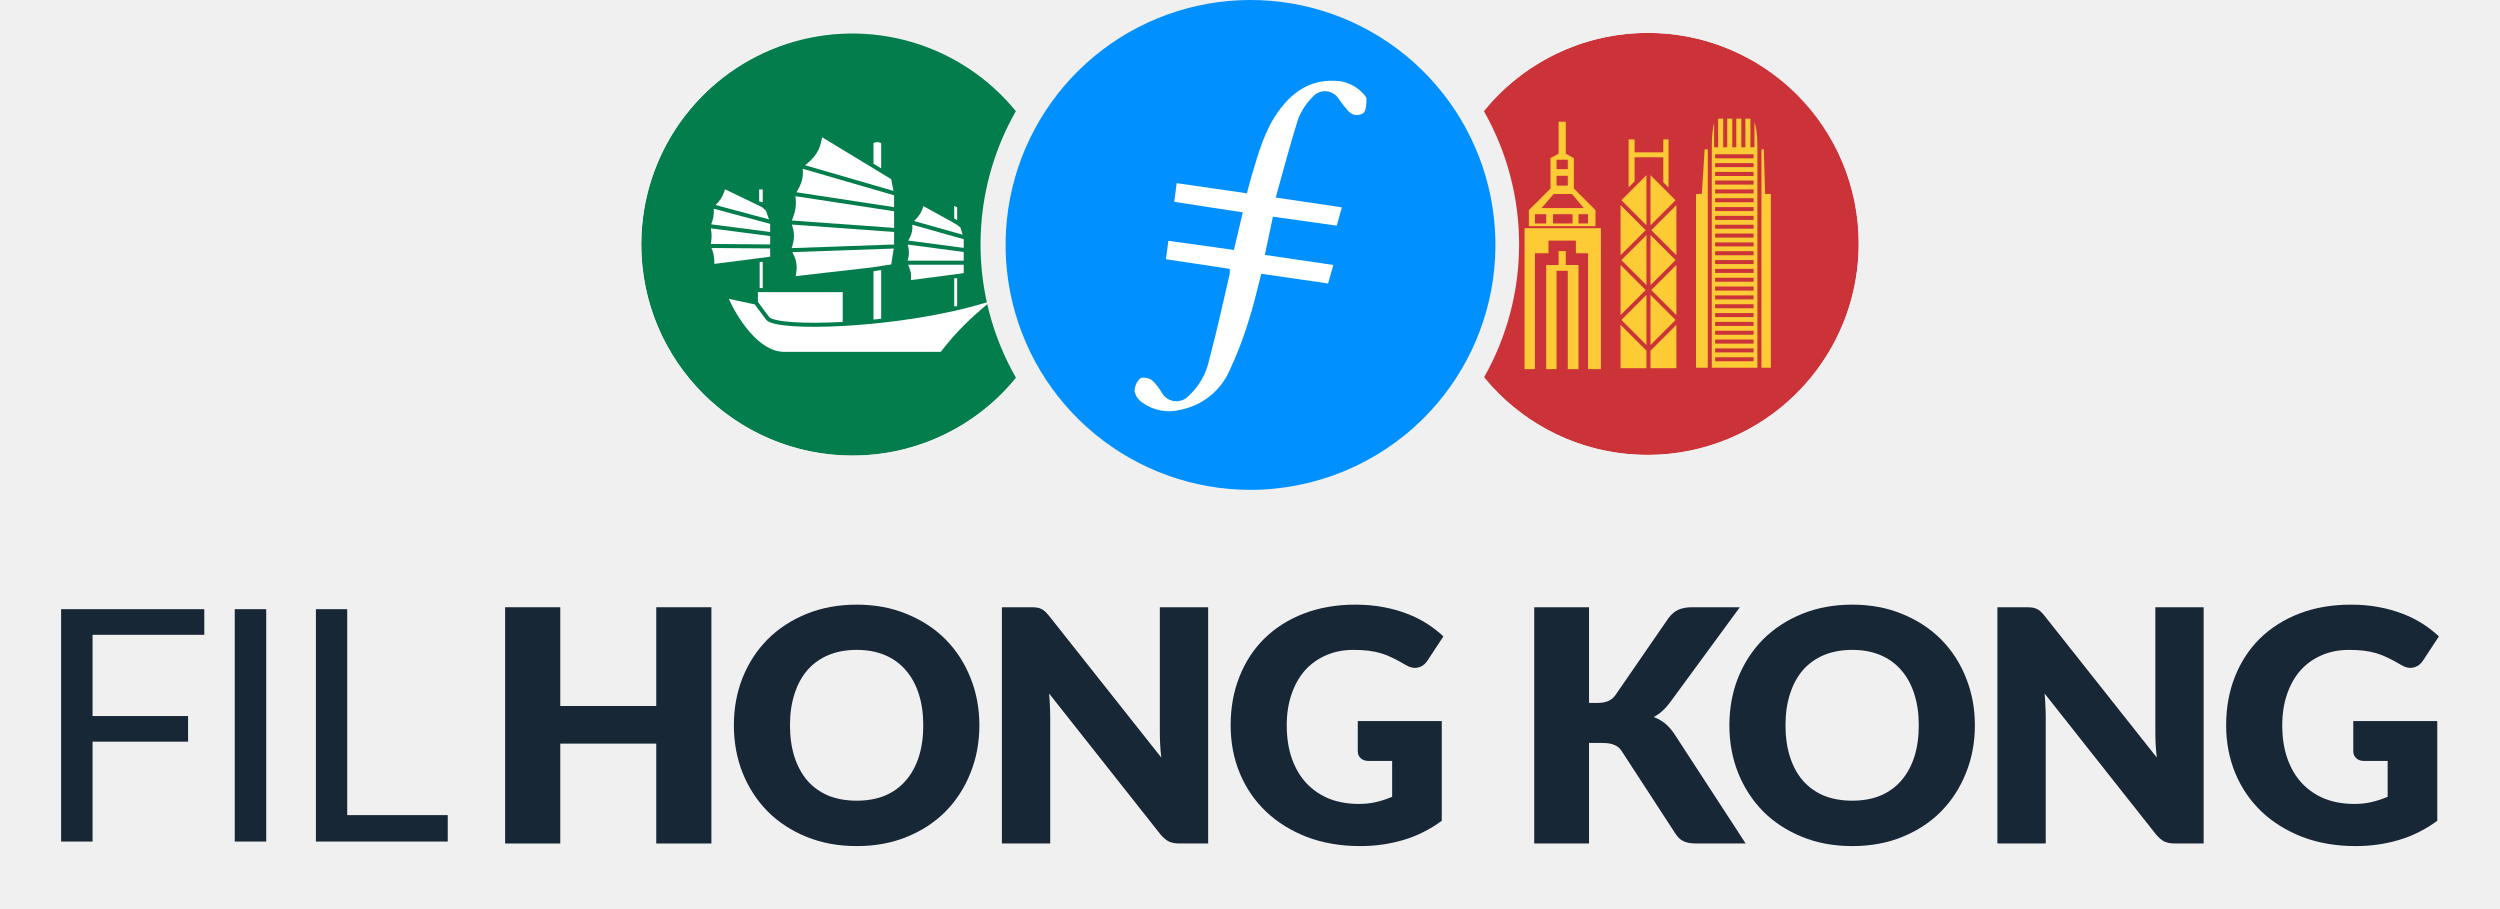
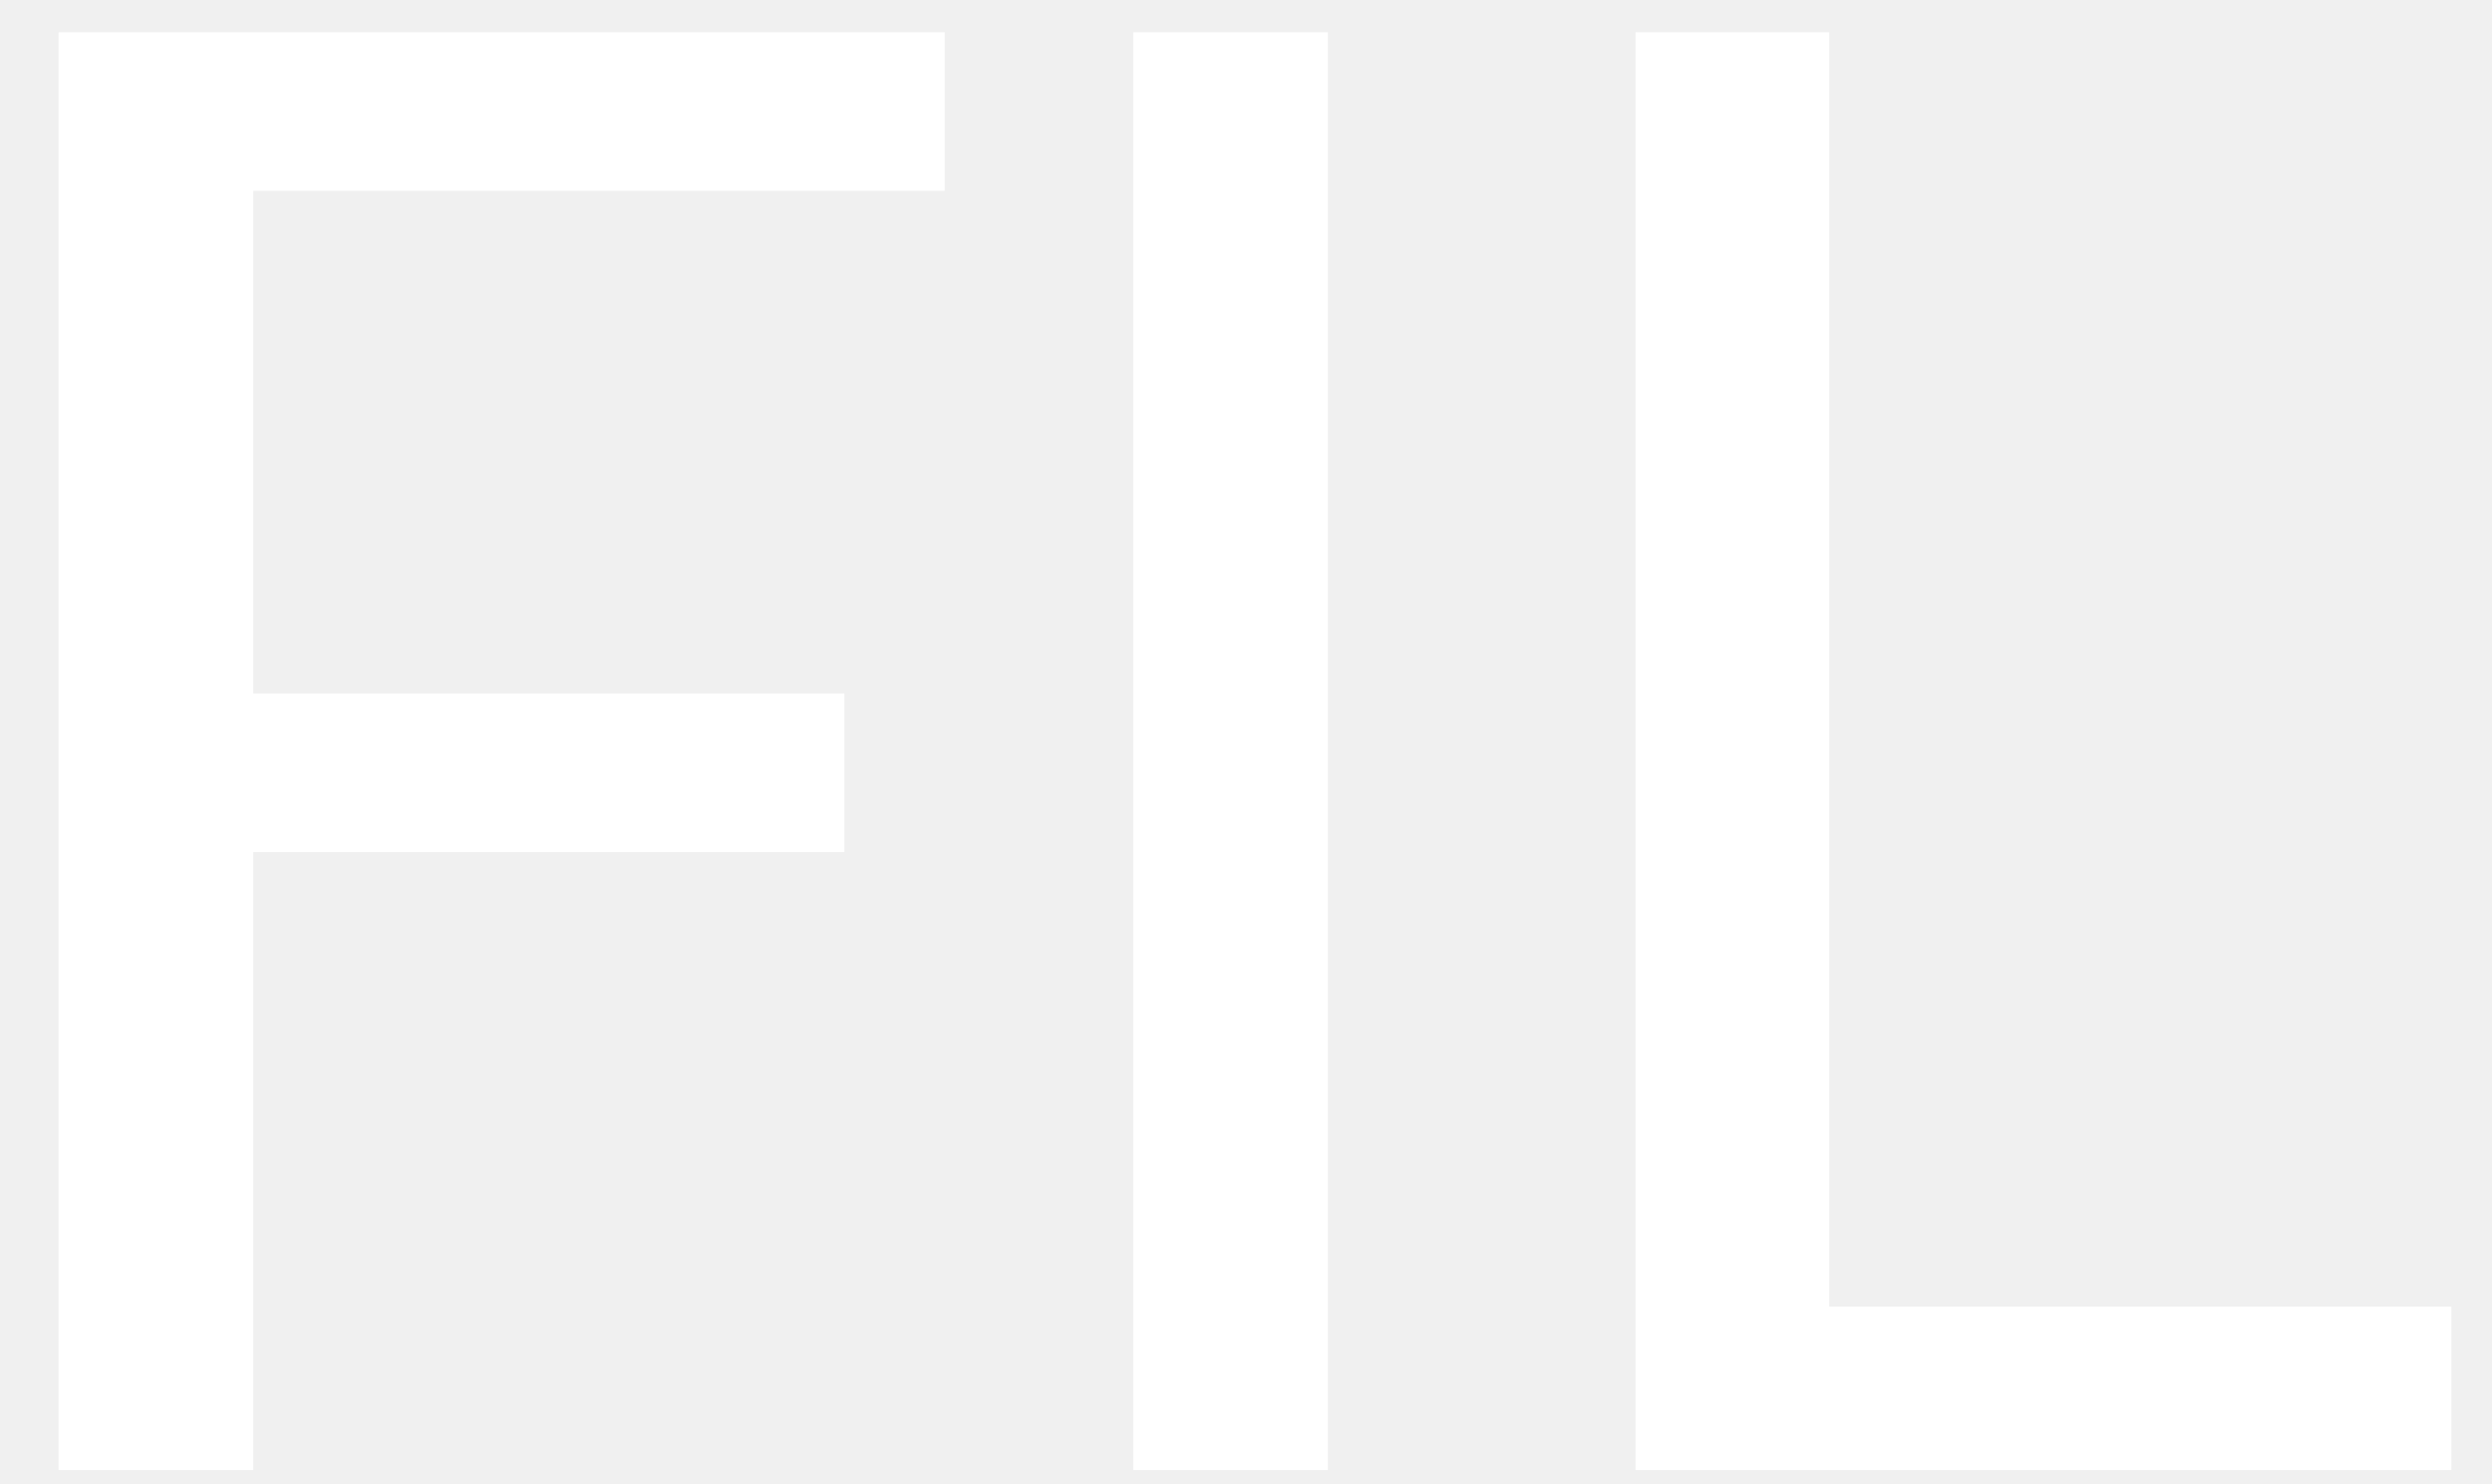
- <svg xmlns="http://www.w3.org/2000/svg" width="490" height="178" viewBox="0 0 490 178" fill="none">
-   <g clip-path="url(#clip0_2345_1121)">
-     <path fill-rule="evenodd" clip-rule="evenodd" d="M245.092 96.011C233.979 96.009 223.212 92.152 214.625 85.097C206.039 78.043 200.166 68.228 198.009 57.327C195.851 46.426 197.542 35.114 202.793 25.32C208.045 15.527 216.531 7.858 226.805 3.623C237.079 -0.612 248.504 -1.152 259.131 2.096C269.759 5.344 278.93 12.179 285.081 21.434C291.232 30.689 293.982 41.791 292.861 52.847C291.741 63.903 286.819 74.228 278.936 82.06C269.932 90.986 257.771 96 245.092 96.011Z" fill="#0090FF" />
-     <path fill-rule="evenodd" clip-rule="evenodd" d="M249.491 42.47L262.006 44.23C262.352 42.966 262.66 41.876 263.006 40.642L250.048 38.717C251.507 33.452 252.846 28.346 254.417 23.382C255.058 21.711 256.051 20.198 257.328 18.945C257.662 18.567 258.081 18.275 258.551 18.093C259.021 17.912 259.527 17.845 260.028 17.899C260.53 17.95 261.012 18.12 261.434 18.395C261.857 18.666 262.208 19.035 262.457 19.471C262.991 20.267 263.584 21.021 264.232 21.727C264.585 22.169 265.093 22.458 265.653 22.536C266.212 22.614 266.78 22.476 267.241 22.148C267.805 21.607 267.79 20.358 267.835 19.411C267.835 19.035 267.414 18.584 267.083 18.238C266.371 17.479 265.511 16.875 264.556 16.463C263.601 16.05 262.572 15.838 261.532 15.838C256.726 15.628 253.259 18.095 250.589 21.787C247.919 25.48 246.731 29.76 245.453 34.016C245.077 35.272 244.753 36.521 244.392 37.89L230.629 35.897C230.471 37.145 230.306 38.311 230.148 39.559L243.587 41.627C242.993 44.177 242.429 46.561 241.843 48.99L228.997 47.2C228.824 48.569 228.696 49.6 228.531 50.81L241.023 52.698C241.053 53.028 241.053 53.361 241.023 53.691C239.714 59.286 238.496 64.972 237.007 70.493C236.431 73.247 235.002 75.749 232.923 77.645C232.574 78.011 232.144 78.289 231.667 78.457C230.948 78.715 230.161 78.712 229.444 78.45C228.726 78.187 228.124 77.682 227.741 77.021C227.223 76.1 226.572 75.261 225.808 74.531C225.214 74.095 223.89 73.839 223.454 74.185C223.112 74.512 222.841 74.906 222.657 75.342C222.474 75.778 222.381 76.247 222.386 76.72C222.581 77.596 223.103 78.366 223.845 78.871C224.913 79.655 226.141 80.192 227.442 80.443C228.743 80.694 230.083 80.653 231.366 80.322C233.46 79.912 235.426 79.005 237.096 77.676C238.766 76.348 240.092 74.637 240.963 72.689C242.448 69.523 243.704 66.256 244.723 62.911C245.716 59.903 246.385 56.812 247.213 53.661L260.306 55.564C260.667 54.315 260.991 53.164 261.337 51.939L247.912 49.961C248.476 47.313 248.965 45.004 249.491 42.47Z" fill="white" />
-     <mask id="mask0_2345_1121" style="mask-type:alpha" maskUnits="userSpaceOnUse" x="125" y="6" width="75" height="84">
-       <path fill-rule="evenodd" clip-rule="evenodd" d="M196.198 68.071C193.12 60.646 191.782 52.614 192.287 44.592C192.791 36.57 195.125 28.769 199.109 21.788C193.83 15.316 186.716 10.593 178.703 8.241C170.69 5.889 162.152 6.018 154.213 8.61C146.274 11.202 139.306 16.137 134.225 22.765C129.144 29.393 126.188 37.404 125.746 45.744C125.304 54.084 127.398 62.362 131.75 69.489C136.103 76.617 142.511 82.26 150.131 85.677C157.752 89.093 166.229 90.123 174.446 88.63C182.663 87.138 190.235 83.193 196.168 77.314C197.212 76.273 198.199 75.176 199.124 74.028C198.026 72.105 197.049 70.116 196.198 68.071Z" fill="white" />
-     </mask>
-     <g mask="url(#mask0_2345_1121)">
-       <path d="M167.113 89.296C189.991 89.296 208.538 70.749 208.538 47.871C208.538 24.993 189.991 6.447 167.113 6.447C144.235 6.447 125.688 24.993 125.688 47.871C125.688 70.749 144.235 89.296 167.113 89.296Z" fill="#037D4B" />
-       <path d="M148.998 50.558L148.987 50.559L148.444 50.636L140.017 51.723C140.021 51.026 139.979 50.451 139.861 49.896C139.769 49.463 139.633 49.05 139.445 48.608L150.948 48.696V50.297L149.545 50.51L149.008 50.557L148.998 50.558Z" fill="white" />
-       <path d="M139.314 47.816C139.422 47.258 139.477 46.767 139.477 46.268C139.476 45.786 139.423 45.306 139.323 44.758L150.948 46.267V47.905L139.314 47.816Z" fill="white" />
-       <path d="M150.948 43.879V45.469L139.393 43.97C139.605 43.439 139.747 42.963 139.828 42.467C139.908 41.978 139.927 41.481 139.902 40.907L150.948 43.879Z" fill="white" />
-       <path d="M150.723 43L140.263 40.185C140.672 39.781 141.001 39.394 141.276 38.968C141.627 38.425 141.879 37.835 142.101 37.099L148.226 40.054L148.865 40.374L148.874 40.378L149.371 40.612L150.128 41.292L150.723 43Z" fill="white" />
-       <path d="M149.493 39.655L148.796 39.455V37.142C148.844 37.128 148.914 37.117 148.996 37.117C149.079 37.117 149.445 37.128 149.493 37.142V39.655Z" fill="white" />
-       <path d="M149.493 51.334V56.463H148.895V51.371L149.087 51.344L149.493 51.334Z" fill="white" />
-       <path d="M165.171 57.254V63.1C161.354 63.308 157.979 63.316 155.427 63.141C154.108 63.051 153.02 62.912 152.208 62.731C151.801 62.64 151.474 62.54 151.226 62.435C150.981 62.332 150.843 62.236 150.775 62.163L148.549 59.176V57.254H165.171Z" fill="white" />
-       <path d="M142.85 58.575L147.925 59.663L150.151 62.65L150.17 62.674C150.35 62.88 150.618 63.037 150.918 63.164C151.225 63.294 151.602 63.406 152.035 63.502C152.902 63.696 154.035 63.839 155.373 63.93C158.052 64.114 161.599 64.098 165.589 63.869C167.272 63.773 169.034 63.638 170.844 63.465C171.605 63.392 172.375 63.312 173.15 63.225C177.714 62.714 182.494 61.96 187.013 60.945C187.373 60.864 187.732 60.781 188.089 60.697C190.24 60.188 192.324 59.619 194.285 58.986C190.095 62.447 187.571 64.862 184.386 68.962H153.697C151.201 68.962 148.875 67.294 146.931 65.058C145.117 62.97 143.695 60.455 142.85 58.575Z" fill="white" />
-       <path d="M172.711 62.478C172.205 62.533 171.702 62.586 171.202 62.635V53.161L172.711 52.929V62.478Z" fill="white" />
-       <path d="M187.603 54.514V59.998C187.509 60.02 187.119 60.042 187.025 60.063V54.55L187.603 54.514Z" fill="white" />
-       <path d="M188.887 53.512L187.94 53.673L186.875 53.81L178.534 54.893C178.615 54.311 178.593 53.795 178.47 53.26C178.369 52.821 178.201 52.378 177.979 51.884H188.887V53.512Z" fill="white" />
-       <path d="M177.901 51.093C178.073 50.511 178.156 49.996 178.151 49.473C178.145 48.974 178.059 48.484 177.909 47.938L188.887 49.384V51.093H177.901Z" fill="white" />
-       <path d="M188.887 46.885V48.586L178.015 47.154C178.322 46.635 178.545 46.16 178.68 45.661C178.816 45.154 178.856 44.639 178.815 44.045L188.887 46.885Z" fill="white" />
-       <path d="M188.686 46.007L179.158 43.319C179.624 42.876 179.978 42.468 180.254 42.042C180.589 41.527 180.801 41.003 180.974 40.39L186.728 43.568L187.765 44.194L188.247 44.611L188.686 46.007Z" fill="white" />
-       <path d="M187.603 43.172L187.025 42.804V40.375C187.058 40.368 187.399 40.562 187.452 40.563C187.511 40.565 187.563 40.573 187.603 40.584V43.172Z" fill="white" />
-       <path d="M174.667 35.112L175.122 37.42L157.773 32.383C158.779 31.619 159.499 30.896 160.019 30.08C160.605 29.163 160.92 28.157 161.137 26.905L174.667 35.112Z" fill="white" />
-       <path d="M157.343 33.082L175.24 38.278V40.606L156.098 37.682C156.58 36.904 156.933 36.214 157.143 35.486C157.355 34.748 157.417 33.991 157.343 33.082Z" fill="white" />
-       <path d="M155.904 38.453L175.24 41.406V44.668L155.193 43.222C155.552 42.377 155.79 41.644 155.906 40.89C156.024 40.129 156.016 39.362 155.904 38.453Z" fill="white" />
-       <path d="M155.198 44.016L175.24 45.461V47.922L155.164 48.629C155.437 47.79 155.603 47.059 155.617 46.318C155.632 45.58 155.496 44.854 155.198 44.016Z" fill="white" />
-       <path d="M156.055 51.409C155.927 50.726 155.665 50.096 155.284 49.416L175.17 48.716L174.676 51.827L170.754 52.429L155.946 54.119C156.162 53.065 156.206 52.216 156.055 51.409Z" fill="white" />
-       <path d="M172.565 27.99C172.711 28.066 172.711 28.133 172.711 28.133V33.001L171.202 32.085V28.133C171.202 28.108 171.207 28.051 171.346 27.98C171.489 27.907 171.708 27.861 171.953 27.863C172.198 27.865 172.42 27.915 172.565 27.99Z" fill="white" />
-     </g>
-     <mask id="mask1_2345_1121" style="mask-type:alpha" maskUnits="userSpaceOnUse" x="290" y="6" width="75" height="84">
-       <path fill-rule="evenodd" clip-rule="evenodd" d="M357.641 25.119C354.267 19.988 349.794 15.67 344.546 12.479C339.299 9.288 333.408 7.303 327.299 6.669C321.19 6.034 315.017 6.765 309.225 8.808C303.434 10.852 298.169 14.158 293.811 18.486C292.764 19.529 291.773 20.626 290.841 21.773C295.367 29.735 297.746 38.737 297.746 47.896C297.746 57.055 295.367 66.057 290.841 74.02C297.562 82.208 307.164 87.512 317.674 88.841C328.184 90.169 338.804 87.422 347.352 81.164C355.9 74.906 361.726 65.612 363.634 55.191C365.542 44.771 363.387 34.015 357.611 25.134L357.641 25.119Z" fill="white" />
-     </mask>
-     <g mask="url(#mask1_2345_1121)">
-       <path d="M322.951 89.168C345.794 89.168 364.312 70.65 364.312 47.807C364.312 24.964 345.794 6.447 322.951 6.447C300.108 6.447 281.591 24.964 281.591 47.807C281.591 70.65 300.108 89.168 322.951 89.168Z" fill="#CC3339" />
-       <path fill-rule="evenodd" clip-rule="evenodd" d="M335.966 28.858V24.167C335.731 24.959 335.515 26.37 335.515 28.858V72.07H344.454V28.858C344.454 26.099 344.159 24.669 343.872 23.94V28.858H343.082V23.261H342.093V28.858H341.303V23.261H340.313V28.858H339.524V23.261H338.534V28.858H337.745V23.261H336.755V28.858H335.966ZM334.114 29.253H334.726V72.07H332.422V38.011H333.563L334.114 29.253ZM345.243 72.07V29.253H345.705L345.963 38.011H347.088V72.07H345.243ZM336.163 31.032H343.704V30.242H336.163V31.032ZM336.163 32.763H343.704V31.974H336.163V32.763ZM336.163 34.491H343.704V33.701H336.163V34.491ZM336.163 36.179H343.704V35.39H336.163V36.179ZM336.163 37.911H343.704V37.121H336.163V37.911ZM336.163 39.642H343.704V38.853H336.163V39.642ZM336.163 41.374H343.704V40.584H336.163V41.374ZM336.163 43.105H343.704V42.316H336.163V43.105ZM336.163 44.837H343.704V44.047H336.163V44.837ZM336.163 46.568H343.704V45.778H336.163V46.568ZM336.163 48.299H343.704V47.51H336.163V48.299ZM336.163 50.031H343.704V49.241H336.163V50.031ZM336.163 51.762H343.704V50.973H336.163V51.762ZM336.163 53.493H343.704V52.704H336.163V53.493ZM336.163 55.225H343.704V54.435H336.163V55.225ZM336.163 56.956H343.704V56.167H336.163V56.956ZM336.163 58.688H343.704V57.898H336.163V58.688ZM336.163 60.419H343.704V59.63H336.163V60.419ZM336.163 62.151H343.704V61.361H336.163V62.151ZM336.163 63.882H343.704V63.092H336.163V63.882ZM336.163 65.613H343.704V64.824H336.163V65.613ZM336.163 67.345H343.704V66.555H336.163V67.345ZM336.163 69.076H343.704V68.287H336.163V69.076ZM336.163 70.808H343.704V70.018H336.163V70.808Z" fill="#FCCB36" />
-       <path fill-rule="evenodd" clip-rule="evenodd" d="M320.382 35.543L319.211 36.714V27.323H320.382V29.852H326.01V27.323H327.035V36.755L326.01 35.73V30.821H320.382V35.543ZM317.795 39.247L322.708 34.334V44.16L317.795 39.247ZM323.497 44.16V34.334L328.41 39.247L323.497 44.16ZM323.661 45.113L328.574 40.2V50.026L323.661 45.113ZM323.497 46.066L328.41 50.979L323.497 55.892V46.066ZM322.708 46.066V55.892L317.795 50.979L322.708 46.066ZM322.544 45.113L317.631 50.026V40.2L322.544 45.113ZM322.544 56.845L317.631 51.932V61.758L322.544 56.845ZM317.631 72.168V63.664L322.708 68.741V72.168H317.631ZM328.574 63.664L323.497 68.741V72.168H328.574V63.664ZM328.574 51.932V61.758L323.661 56.845L328.574 51.932ZM323.497 67.624V57.798L328.41 62.711L323.497 67.624ZM317.795 62.711L322.708 67.624V57.798L317.795 62.711Z" fill="#FCCB36" />
-       <path fill-rule="evenodd" clip-rule="evenodd" d="M312.716 44.338H299.659V41.187L303.898 36.948V30.995L305.483 30.129V23.865H306.891V30.129L308.477 30.995V36.948L312.716 41.187V44.338ZM300.851 72.355H298.814V44.733H313.782V72.355H311.248V49.643H308.872V47.156H303.504V49.643H300.851V72.355ZM305.089 72.355H303.057V51.945H305.483V49.207H306.891V51.945H309.387V72.355H307.286V53.076H305.089V72.355ZM307.286 31.305H305.089V33.156H307.286V31.305ZM307.286 34.46H305.089V36.38H307.286V34.46ZM308.117 38.03H304.501L302.154 40.783H310.424L308.117 38.03ZM303.057 41.983H300.851V43.799H303.057V41.983ZM308.222 41.983H304.395V43.799H308.222V41.983ZM311.248 41.983H309.387V43.799H311.248V41.983Z" fill="#FCCB36" />
-     </g>
-     <path d="M18.143 124.423V140.345H36.863V145.366H18.143V164.944H11.978V119.401H40.041V124.423H18.143Z" fill="#172736" />
-     <path d="M52.177 164.944H46.011V119.401H52.177V164.944Z" fill="#172736" />
-     <path d="M87.757 159.763V164.944H61.919V119.401H68.053V159.763H87.757Z" fill="#172736" />
-     <path d="M139.433 119.02V165.325H128.627V145.748H109.813V165.325H99.007V119.02H109.813V138.375H128.627V119.02H139.433Z" fill="#172736" />
-     <path d="M191.958 142.156C191.958 145.504 191.375 148.619 190.21 151.5C189.065 154.382 187.445 156.892 185.347 159.032C183.249 161.151 180.718 162.814 177.751 164.022C174.806 165.23 171.533 165.834 167.931 165.834C164.329 165.834 161.045 165.23 158.079 164.022C155.112 162.814 152.57 161.151 150.451 159.032C148.354 156.892 146.722 154.382 145.557 151.5C144.413 148.619 143.841 145.504 143.841 142.156C143.841 138.809 144.413 135.694 145.557 132.813C146.722 129.931 148.354 127.431 150.451 125.312C152.57 123.194 155.112 121.53 158.079 120.323C161.045 119.115 164.329 118.511 167.931 118.511C171.533 118.511 174.806 119.126 177.751 120.355C180.718 121.562 183.249 123.225 185.347 125.344C187.445 127.463 189.065 129.963 190.21 132.845C191.375 135.726 191.958 138.83 191.958 142.156ZM180.961 142.156C180.961 139.868 180.665 137.813 180.071 135.991C179.478 134.148 178.62 132.59 177.497 131.319C176.395 130.048 175.039 129.073 173.429 128.395C171.819 127.717 169.986 127.378 167.931 127.378C165.855 127.378 164.001 127.717 162.369 128.395C160.759 129.073 159.392 130.048 158.269 131.319C157.168 132.59 156.32 134.148 155.727 135.991C155.134 137.813 154.837 139.868 154.837 142.156C154.837 144.466 155.134 146.542 155.727 148.386C156.32 150.208 157.168 151.754 158.269 153.026C159.392 154.297 160.759 155.272 162.369 155.95C164.001 156.606 165.855 156.935 167.931 156.935C169.986 156.935 171.819 156.606 173.429 155.95C175.039 155.272 176.395 154.297 177.497 153.026C178.62 151.754 179.478 150.208 180.071 148.386C180.665 146.542 180.961 144.466 180.961 142.156Z" fill="#172736" />
-     <path d="M236.798 119.02V165.325H231.204C230.378 165.325 229.679 165.198 229.107 164.944C228.556 164.668 228.005 164.202 227.454 163.545L205.621 135.927C205.705 136.754 205.758 137.559 205.779 138.343C205.822 139.105 205.843 139.826 205.843 140.504V165.325H196.372V119.02H202.029C202.495 119.02 202.887 119.041 203.205 119.083C203.523 119.126 203.809 119.21 204.063 119.338C204.317 119.443 204.561 119.602 204.794 119.814C205.027 120.026 205.292 120.312 205.589 120.672L227.613 148.481C227.507 147.591 227.433 146.733 227.391 145.907C227.348 145.059 227.327 144.265 227.327 143.523V119.02H236.798Z" fill="#172736" />
-     <path d="M266.122 141.33H282.585V160.876C280.212 162.613 277.68 163.874 274.989 164.658C272.319 165.442 269.523 165.834 266.599 165.834C262.785 165.834 259.31 165.24 256.175 164.054C253.06 162.846 250.39 161.193 248.166 159.096C245.941 156.977 244.225 154.477 243.017 151.596C241.809 148.693 241.206 145.546 241.206 142.156C241.206 138.703 241.778 135.535 242.922 132.654C244.066 129.751 245.697 127.251 247.816 125.154C249.956 123.056 252.53 121.425 255.539 120.259C258.569 119.094 261.948 118.511 265.677 118.511C267.605 118.511 269.417 118.67 271.112 118.988C272.807 119.306 274.364 119.74 275.784 120.291C277.224 120.842 278.538 121.499 279.724 122.261C280.911 123.024 281.97 123.85 282.903 124.74L279.788 129.476C279.301 130.217 278.665 130.673 277.881 130.842C277.118 131.012 276.292 130.821 275.402 130.27C274.555 129.762 273.75 129.327 272.987 128.967C272.245 128.586 271.483 128.279 270.699 128.046C269.915 127.813 269.088 127.643 268.22 127.537C267.351 127.431 266.376 127.378 265.296 127.378C263.283 127.378 261.471 127.738 259.861 128.459C258.251 129.158 256.874 130.154 255.73 131.446C254.607 132.739 253.738 134.296 253.124 136.118C252.509 137.919 252.202 139.932 252.202 142.156C252.202 144.614 252.541 146.797 253.219 148.703C253.897 150.61 254.85 152.221 256.079 153.534C257.329 154.848 258.812 155.854 260.529 156.553C262.266 157.231 264.183 157.57 266.281 157.57C267.573 157.57 268.739 157.443 269.777 157.189C270.836 156.935 271.864 156.596 272.86 156.172V149.148H268.283C267.605 149.148 267.076 148.968 266.694 148.608C266.313 148.248 266.122 147.792 266.122 147.241V141.33Z" fill="#172736" />
-     <path d="M311.449 137.771H313.165C314.754 137.771 315.898 137.273 316.597 136.277L327.021 121.149C327.636 120.344 328.293 119.793 328.992 119.496C329.712 119.179 330.602 119.02 331.661 119.02H341.005L327.276 137.739C326.301 139.031 325.252 139.964 324.129 140.536C324.934 140.832 325.665 141.245 326.322 141.775C326.979 142.305 327.593 142.993 328.166 143.841L342.149 165.325H332.551C331.937 165.325 331.407 165.283 330.962 165.198C330.539 165.113 330.168 164.986 329.85 164.817C329.532 164.647 329.257 164.446 329.024 164.213C328.791 163.958 328.568 163.672 328.356 163.355L317.868 147.241C317.487 146.648 317 146.235 316.406 146.002C315.834 145.748 315.05 145.621 314.055 145.621H311.449V165.325H300.707V119.02H311.449V137.771Z" fill="#172736" />
-     <path d="M387.077 142.156C387.077 145.504 386.494 148.619 385.329 151.5C384.185 154.382 382.564 156.892 380.467 159.032C378.369 161.151 375.837 162.814 372.871 164.022C369.926 165.23 366.652 165.834 363.05 165.834C359.449 165.834 356.165 165.23 353.198 164.022C350.232 162.814 347.69 161.151 345.571 159.032C343.473 156.892 341.842 154.382 340.676 151.5C339.532 148.619 338.96 145.504 338.96 142.156C338.96 138.809 339.532 135.694 340.676 132.813C341.842 129.931 343.473 127.431 345.571 125.312C347.69 123.194 350.232 121.53 353.198 120.323C356.165 119.115 359.449 118.511 363.05 118.511C366.652 118.511 369.926 119.126 372.871 120.355C375.837 121.562 378.369 123.225 380.467 125.344C382.564 127.463 384.185 129.963 385.329 132.845C386.494 135.726 387.077 138.83 387.077 142.156ZM376.081 142.156C376.081 139.868 375.784 137.813 375.191 135.991C374.598 134.148 373.74 132.59 372.617 131.319C371.515 130.048 370.159 129.073 368.549 128.395C366.938 127.717 365.106 127.378 363.05 127.378C360.974 127.378 359.12 127.717 357.489 128.395C355.878 129.073 354.512 130.048 353.389 131.319C352.287 132.59 351.44 134.148 350.846 135.991C350.253 137.813 349.957 139.868 349.957 142.156C349.957 144.466 350.253 146.542 350.846 148.386C351.44 150.208 352.287 151.754 353.389 153.026C354.512 154.297 355.878 155.272 357.489 155.95C359.12 156.606 360.974 156.935 363.05 156.935C365.106 156.935 366.938 156.606 368.549 155.95C370.159 155.272 371.515 154.297 372.617 153.026C373.74 151.754 374.598 150.208 375.191 148.386C375.784 146.542 376.081 144.466 376.081 142.156Z" fill="#172736" />
-     <path d="M431.917 119.02V165.325H426.324C425.498 165.325 424.798 165.198 424.226 164.944C423.676 164.668 423.125 164.202 422.574 163.545L400.74 135.927C400.825 136.754 400.878 137.559 400.899 138.343C400.941 139.105 400.963 139.826 400.963 140.504V165.325H391.492V119.02H397.149C397.615 119.02 398.007 119.041 398.325 119.083C398.642 119.126 398.929 119.21 399.183 119.338C399.437 119.443 399.681 119.602 399.914 119.814C400.147 120.026 400.412 120.312 400.708 120.672L422.733 148.481C422.627 147.591 422.553 146.733 422.51 145.907C422.468 145.059 422.447 144.265 422.447 143.523V119.02H431.917Z" fill="#172736" />
-     <path d="M461.242 141.33H477.704V160.876C475.331 162.613 472.799 163.874 470.109 164.658C467.439 165.442 464.642 165.834 461.718 165.834C457.905 165.834 454.43 165.24 451.294 164.054C448.18 162.846 445.51 161.193 443.285 159.096C441.061 156.977 439.344 154.477 438.137 151.596C436.929 148.693 436.325 145.546 436.325 142.156C436.325 138.703 436.897 135.535 438.041 132.654C439.185 129.751 440.817 127.251 442.936 125.154C445.076 123.056 447.65 121.425 450.658 120.259C453.688 119.094 457.068 118.511 460.797 118.511C462.725 118.511 464.536 118.67 466.231 118.988C467.926 119.306 469.484 119.74 470.903 120.291C472.344 120.842 473.657 121.499 474.844 122.261C476.03 123.024 477.09 123.85 478.022 124.74L474.908 129.476C474.42 130.217 473.785 130.673 473.001 130.842C472.238 131.012 471.412 130.821 470.522 130.27C469.674 129.762 468.869 129.327 468.106 128.967C467.365 128.586 466.602 128.279 465.818 128.046C465.034 127.813 464.208 127.643 463.339 127.537C462.47 127.431 461.496 127.378 460.415 127.378C458.402 127.378 456.591 127.738 454.981 128.459C453.37 129.158 451.993 130.154 450.849 131.446C449.726 132.739 448.858 134.296 448.243 136.118C447.629 137.919 447.321 139.932 447.321 142.156C447.321 144.614 447.66 146.797 448.338 148.703C449.016 150.61 449.97 152.221 451.199 153.534C452.449 154.848 453.932 155.854 455.648 156.553C457.385 157.231 459.303 157.57 461.401 157.57C462.693 157.57 463.858 157.443 464.896 157.189C465.956 156.935 466.983 156.596 467.979 156.172V149.148H463.403C462.725 149.148 462.195 148.968 461.814 148.608C461.432 148.248 461.242 147.792 461.242 147.241V141.33Z" fill="#172736" />
+ <svg xmlns="http://www.w3.org/2000/svg" width="42" height="25" viewBox="0 0 42 25" fill="none">
+   <g clip-path="url(#clip0_2337_3051)">
+     <path d="M4.268 3.217V11.69H14.231V14.363H4.268V24.782H0.987V0.544H15.922V3.217H4.268Z" fill="white" />
+     <path d="M22.381 24.782H19.099V0.544H22.381V24.782Z" fill="white" />
+     <path d="M41.316 22.025V24.782H27.566V0.544H30.83V22.025H41.316Z" fill="white" />
  </g>
  <defs>
-     <clipPath id="clip0_2345_1121">
-       <rect width="488.544" height="177.084" fill="white" transform="translate(0.727905)" />
+     <clipPath id="clip0_2337_3051">
+       <rect width="40.329" height="24.237" fill="white" transform="translate(0.987183 0.544189)" />
    </clipPath>
  </defs>
</svg>
